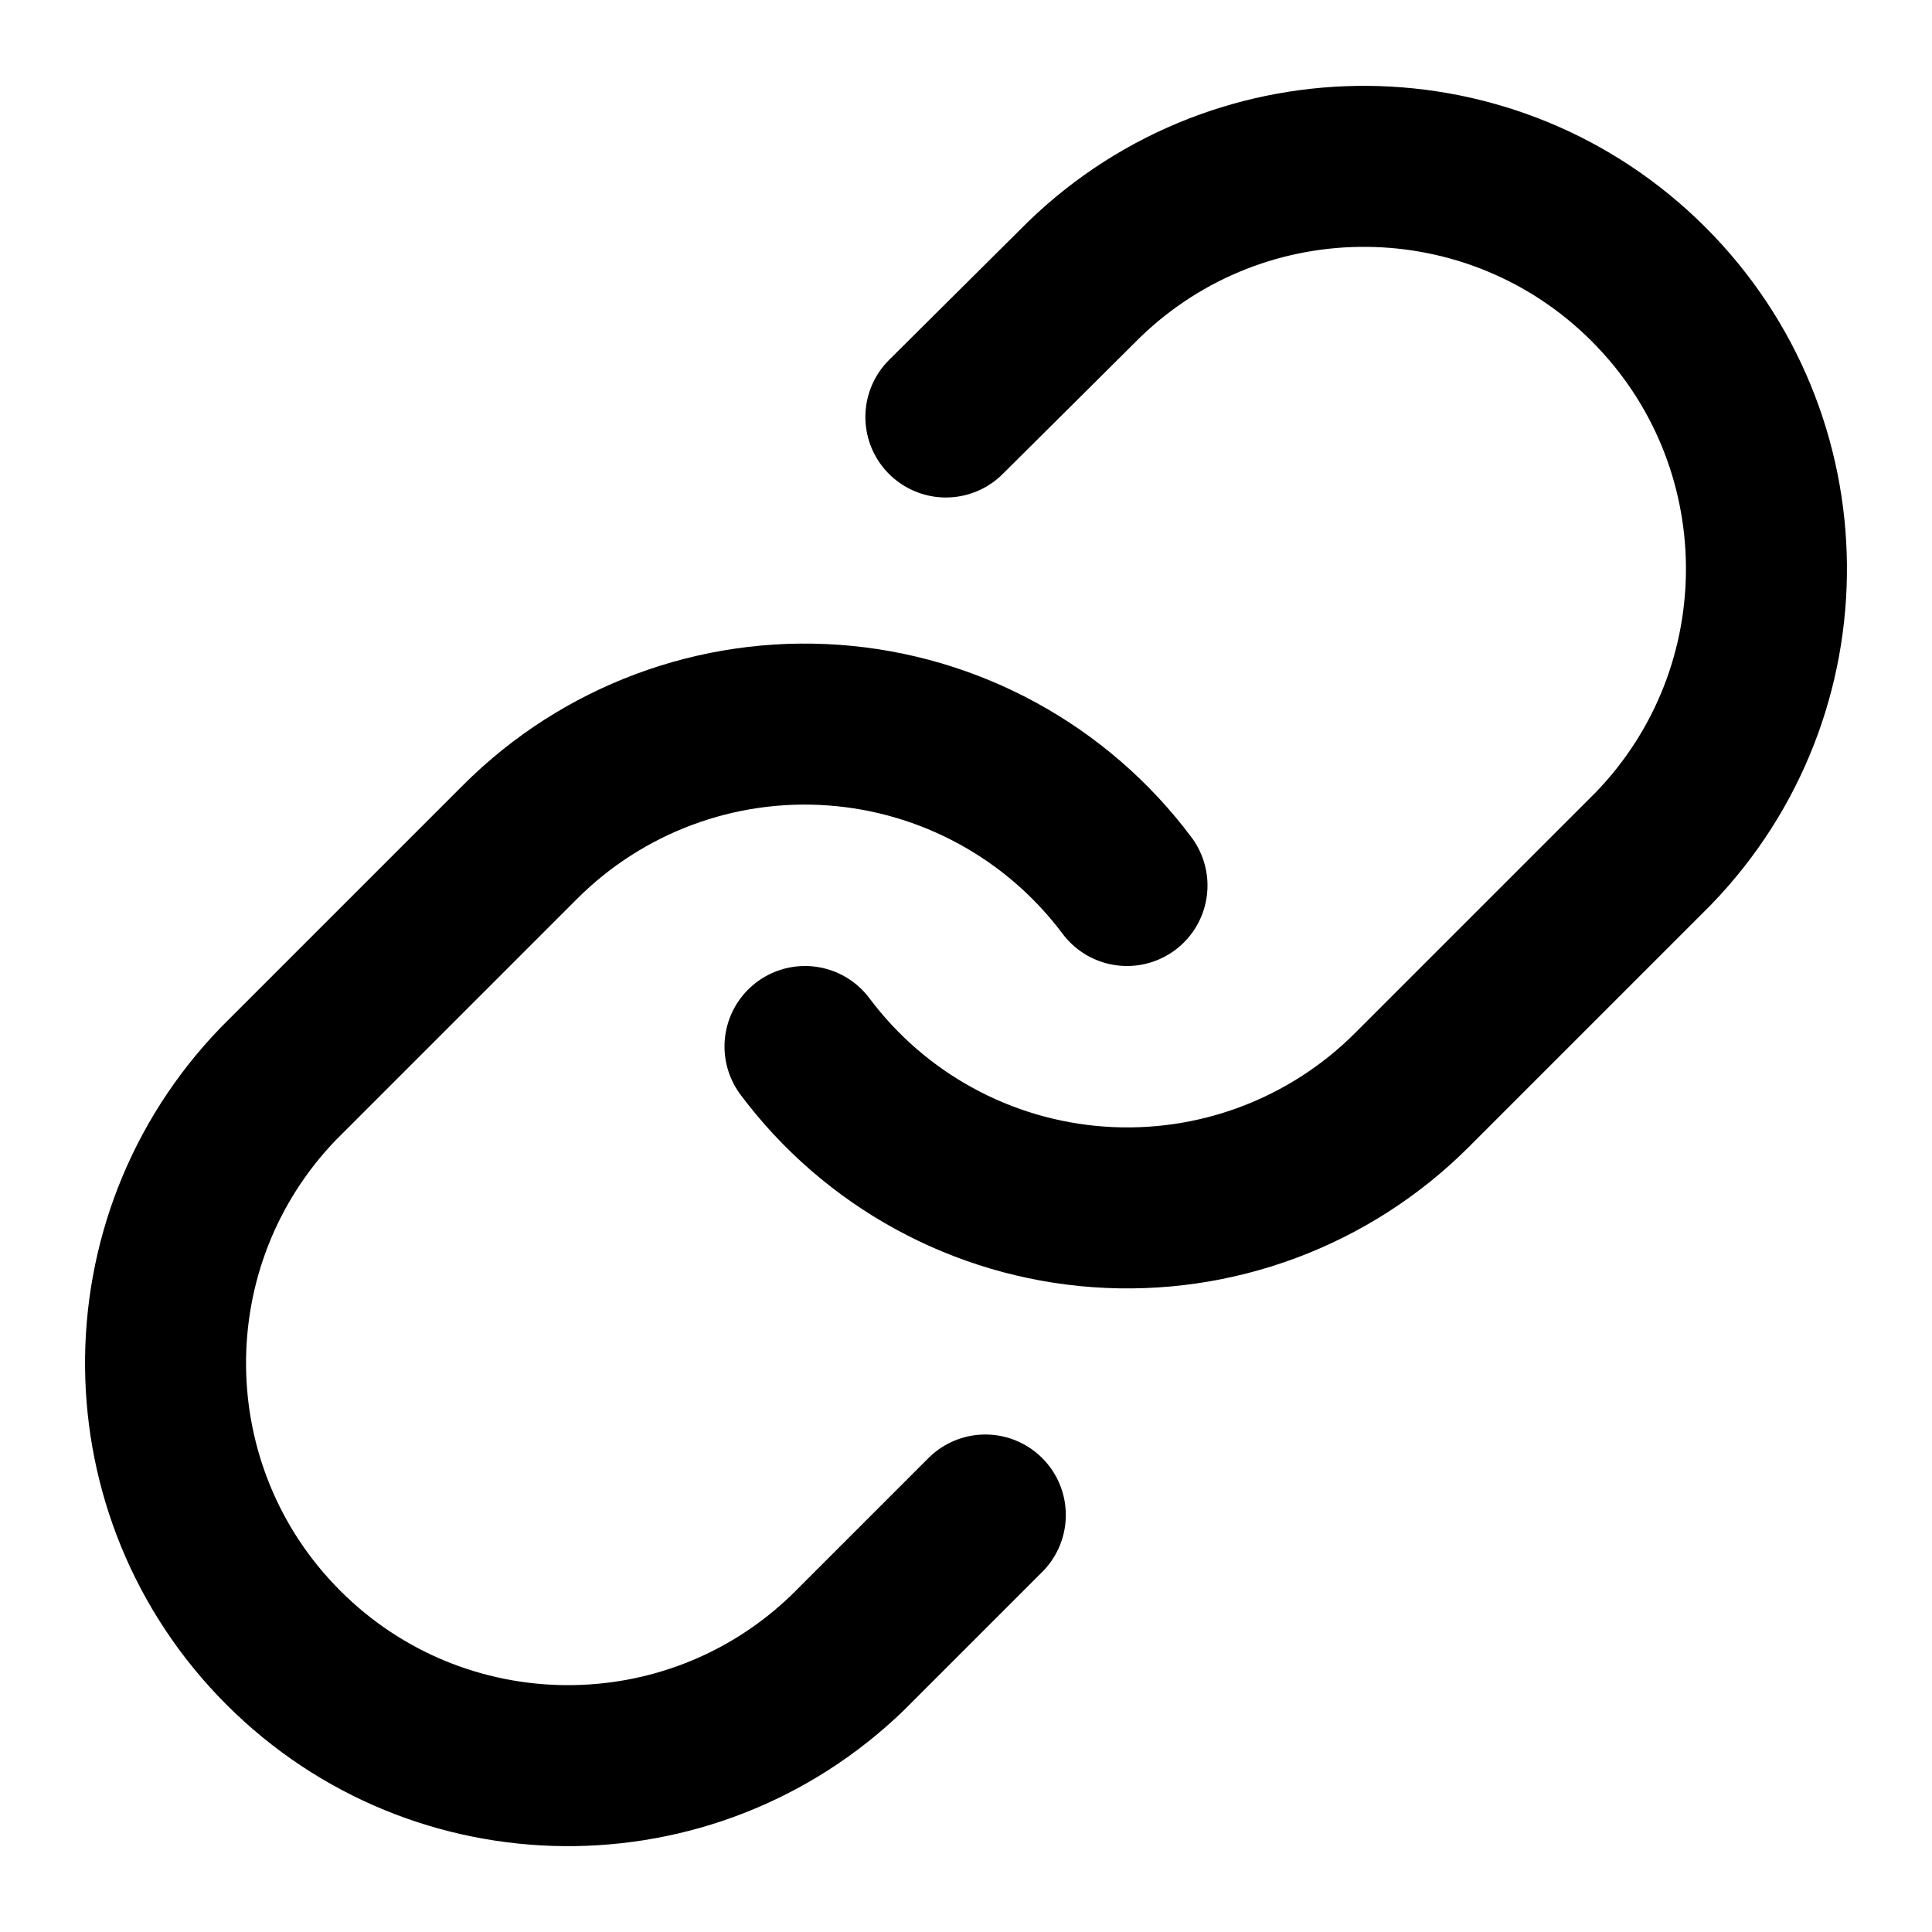
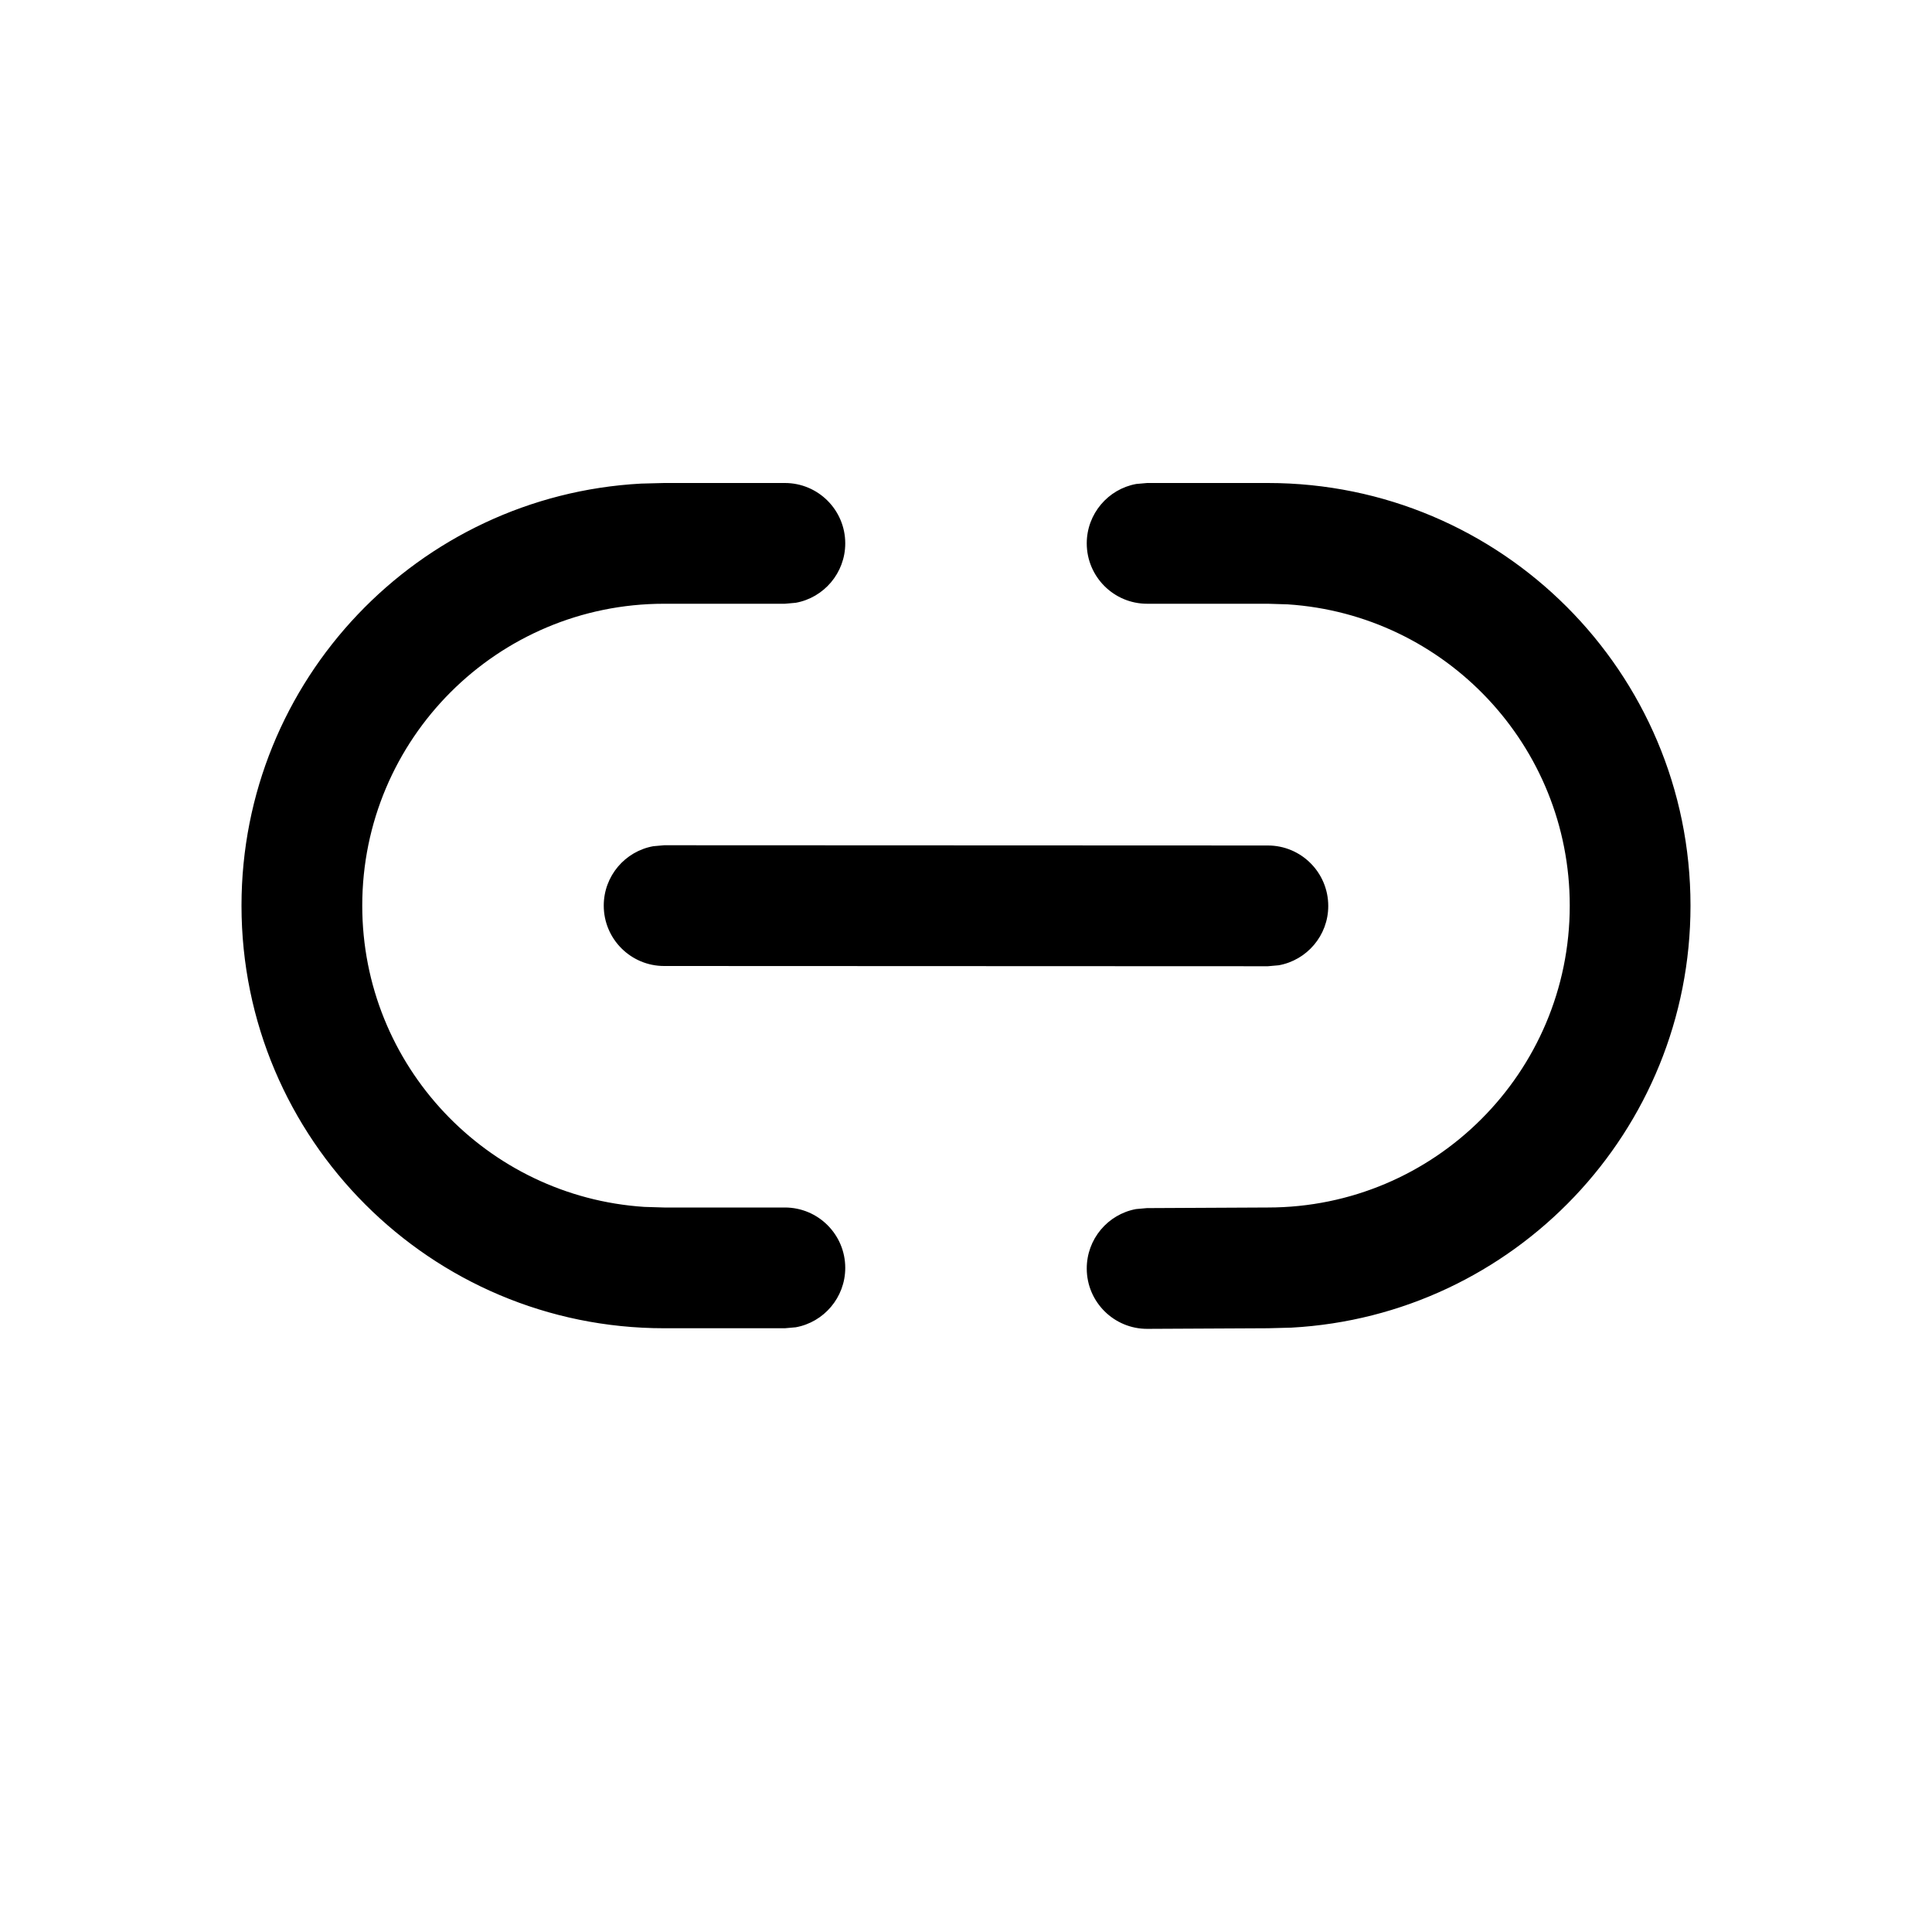
- <svg xmlns="http://www.w3.org/2000/svg" width="24" height="24" viewBox="0 0 24 24" fill="none" stroke="currentColor" stroke-width="2" stroke-linecap="round" stroke-linejoin="round">
-   <path d="M10 13a5 5 0 0 0 7.54.54l3-3a5 5 0 0 0-7.07-7.07l-1.72 1.71" />
-   <path d="M14 11a5 5 0 0 0-7.54-.54l-3 3a5 5 0 0 0 7.07 7.07l1.71-1.71" />
+ <svg xmlns="http://www.w3.org/2000/svg" width="16" height="16" viewBox="0 0 16 16" fill="currentColor">
+   <path d="M9.5 4H10.5C12.433 4 14 5.567 14 7.5C14 9.369 12.536 10.895 10.694 10.995L10.502 11L9.502 11.005C9.226 11.006 9.001 10.783 9 10.507C8.999 10.261 9.175 10.056 9.408 10.013L9.498 10.005L10.5 10C11.881 10 13 8.881 13 7.5C13 6.175 11.969 5.09 10.664 5.005L10.5 5H9.5C9.224 5 9 4.776 9 4.5C9 4.255 9.177 4.05 9.41 4.008L9.5 4H10.5H9.5ZM5.5 4H6.5C6.776 4 7 4.224 7 4.5C7 4.745 6.823 4.95 6.59 4.992L6.5 5H5.5C4.119 5 3 6.119 3 7.5C3 8.825 4.032 9.91 5.336 9.995L5.5 10H6.5C6.776 10 7 10.224 7 10.5C7 10.745 6.823 10.95 6.59 10.992L6.5 11H5.5C3.567 11 2 9.433 2 7.5C2 5.631 3.464 4.105 5.308 4.005L5.5 4H6.5H5.5ZM5.5 7L10.5 7.002C10.776 7.002 11 7.226 11 7.503C11 7.748 10.823 7.952 10.59 7.994L10.5 8.002L5.5 8C5.224 8 5 7.776 5 7.5C5 7.254 5.177 7.05 5.41 7.008L5.5 7Z" />
</svg>
